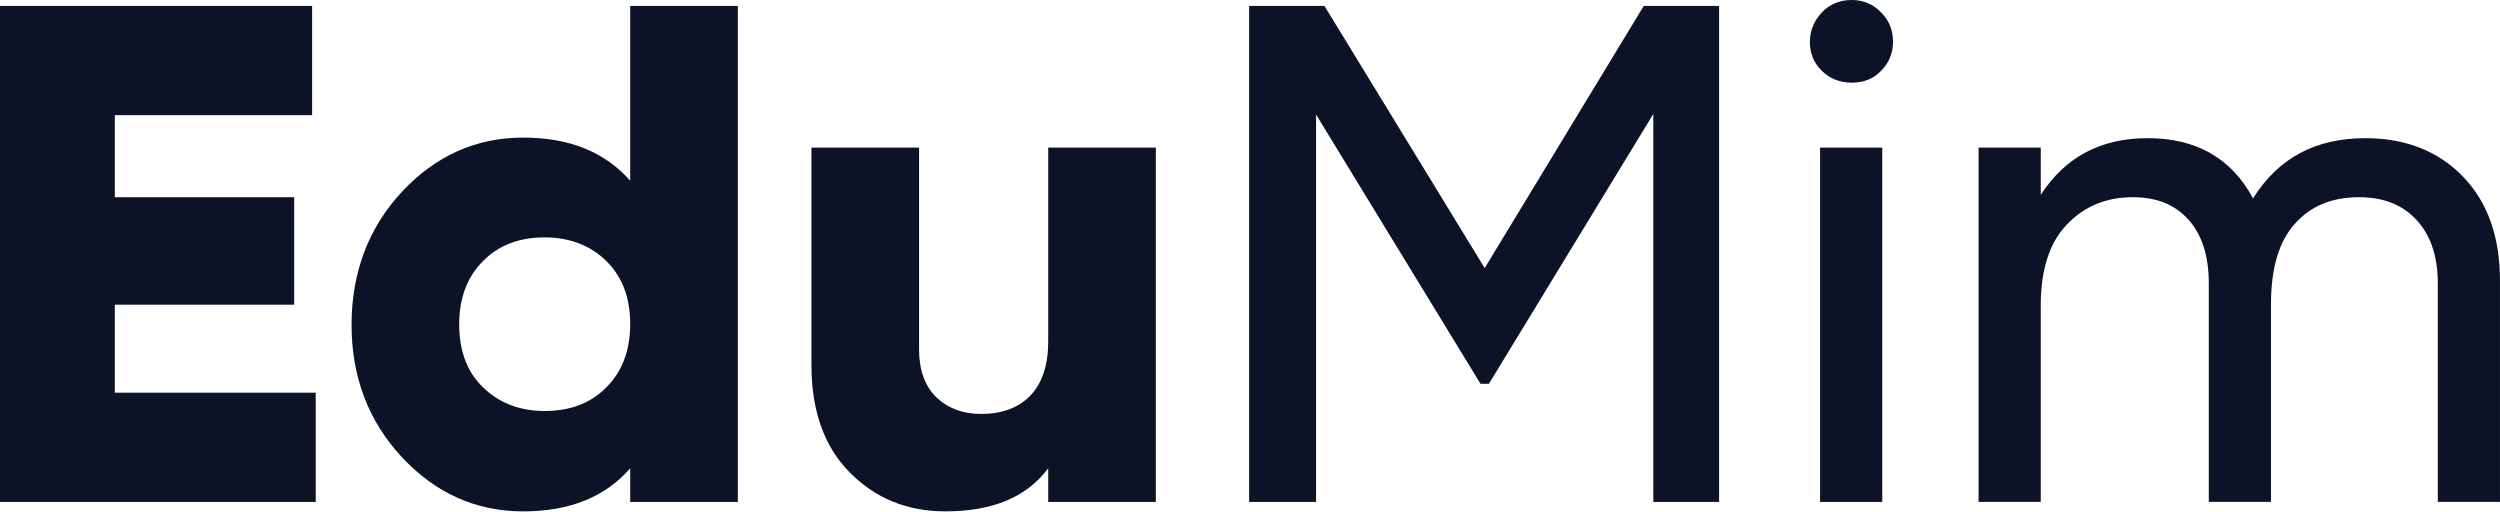
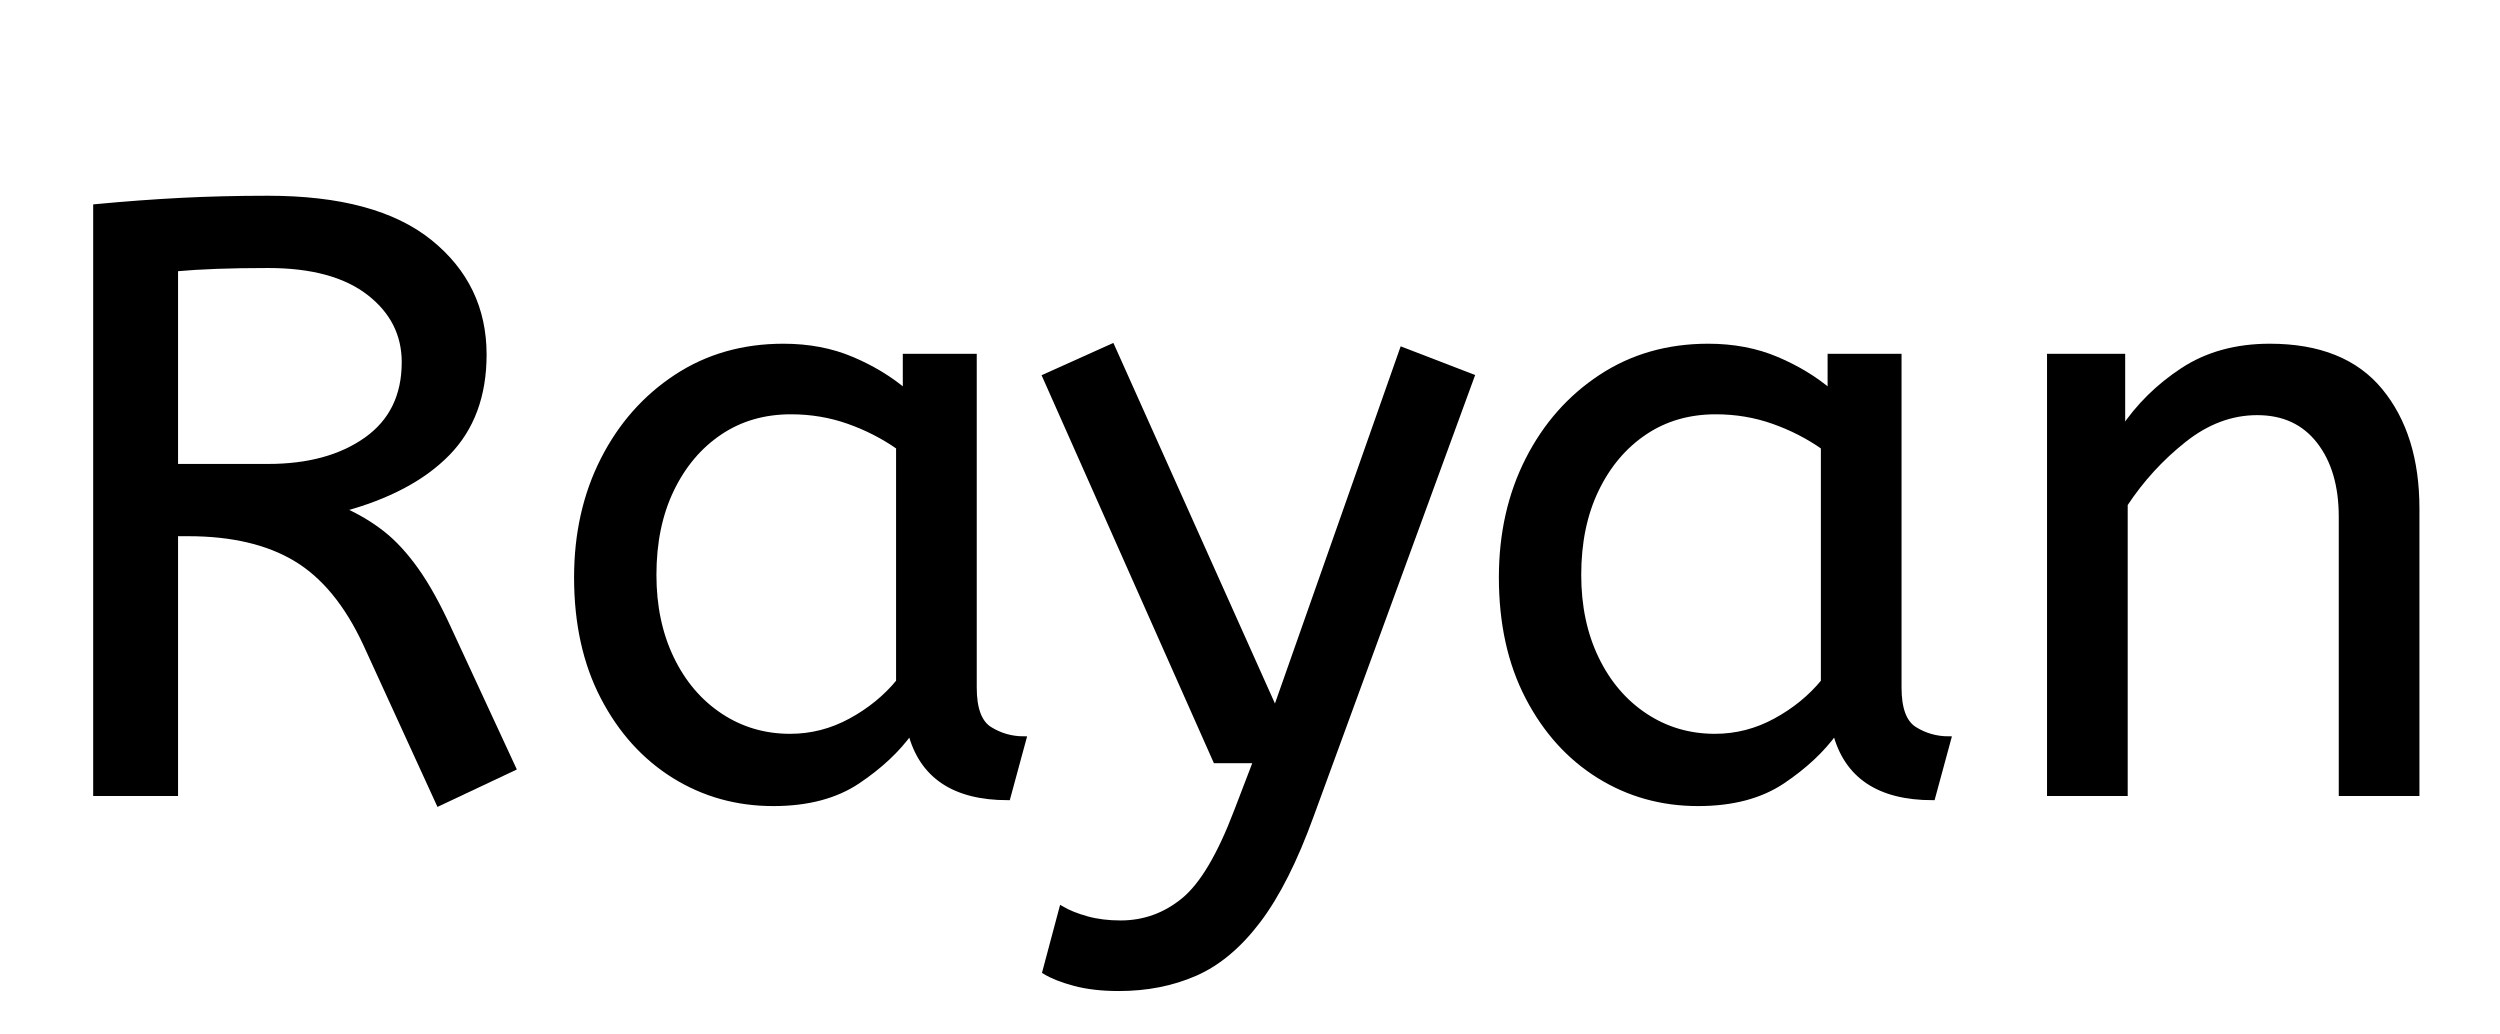
- <svg xmlns="http://www.w3.org/2000/svg" width="132" height="27" viewBox="0 0 132 27" fill="none">
-   <path d="M6.062 20.734H16.67V26.502H0V0.312H16.48V6.08H6.062V10.414H15.533V16.088H6.062V20.734Z" fill="#0C1327" />
-   <path d="M33.275 0.312H38.958V26.502H33.275V24.725C31.949 26.253 30.055 27.001 27.623 27.001C25.129 27.001 22.983 26.034 21.215 24.132C19.447 22.23 18.562 19.892 18.562 17.148C18.562 14.405 19.447 12.035 21.215 10.133C22.983 8.232 25.129 7.265 27.623 7.265C30.055 7.265 31.917 8.013 33.275 9.541V0.312ZM25.508 20.453C26.329 21.264 27.434 21.701 28.76 21.701C30.086 21.701 31.191 21.295 32.012 20.453C32.833 19.643 33.275 18.52 33.275 17.117C33.275 15.714 32.864 14.623 32.012 13.781C31.191 12.971 30.086 12.534 28.76 12.534C27.434 12.534 26.329 12.94 25.508 13.781C24.687 14.592 24.245 15.714 24.245 17.117C24.245 18.52 24.656 19.643 25.508 20.453Z" fill="#0C1327" />
-   <path d="M55.346 7.795H61.029V26.502H55.346V24.724C54.209 26.252 52.41 27 49.916 27C47.895 27 46.222 26.315 44.864 24.943C43.507 23.571 42.844 21.669 42.844 19.268V7.795H48.527V18.458C48.527 19.549 48.842 20.391 49.442 20.983C50.074 21.576 50.863 21.856 51.81 21.856C52.883 21.856 53.767 21.544 54.399 20.89C55.03 20.235 55.346 19.268 55.346 18.021V7.795Z" fill="#0C1327" />
-   <path d="M90.768 0.312V26.502H87.295V6.018L78.613 20.266H78.171L69.489 6.049V26.502H65.953V0.312H69.931L78.392 14.155L86.79 0.312H90.768Z" fill="#0C1327" />
-   <path d="M97.772 4.365C97.141 4.365 96.604 4.147 96.194 3.741C95.752 3.305 95.562 2.806 95.562 2.214C95.562 1.621 95.784 1.091 96.194 0.655C96.604 0.218 97.141 0 97.772 0C98.372 0 98.909 0.218 99.32 0.655C99.761 1.091 99.951 1.621 99.951 2.214C99.951 2.806 99.73 3.336 99.32 3.741C98.909 4.178 98.372 4.365 97.772 4.365ZM96.099 26.501V7.794H99.383V26.501H96.099Z" fill="#0C1327" />
-   <path d="M124.895 7.295C127.011 7.295 128.747 7.981 130.042 9.321C131.368 10.693 131.999 12.533 131.999 14.84V26.5H128.716V14.965C128.716 13.53 128.337 12.408 127.579 11.598C126.821 10.787 125.811 10.413 124.548 10.413C123.127 10.413 121.991 10.88 121.17 11.816C120.318 12.751 119.907 14.185 119.907 16.087V26.5H116.624V14.965C116.624 13.53 116.276 12.408 115.55 11.598C114.824 10.787 113.845 10.413 112.614 10.413C111.225 10.413 110.057 10.88 109.141 11.847C108.226 12.782 107.752 14.216 107.752 16.118V26.5H104.469V7.794H107.752V10.288C109.047 8.293 110.909 7.295 113.403 7.295C115.961 7.295 117.823 8.355 118.96 10.475C120.286 8.355 122.243 7.295 124.895 7.295Z" fill="#0C1327" />
+ <svg xmlns="http://www.w3.org/2000/svg" width="249.784" height="103.288" viewBox="-2 -2 249.784 103.288">
+   <g id="svgGroup" stroke-linecap="round" fill-rule="nonzero" fill="#000000" stroke="#000000" stroke-width="0.5">
+     <g id="line-0">
+       <path id="char-0-0" d="M49.308 74.760L41.832 78.288L34.524 62.328Q31.752 56.364 27.552 53.844Q23.352 51.324 16.800 51.324L16.800 51.324L15.540 51.324L15.540 77.280L7.560 77.280L7.560 18.648Q12.012 18.228 16.086 18.018Q20.160 17.808 24.780 17.808L24.780 17.808Q35.532 17.808 40.950 22.176Q46.368 26.544 46.368 33.432L46.368 33.432Q46.368 39.564 42.714 43.302Q39.060 47.040 32.172 48.888L32.172 48.888Q34.440 49.896 36.204 51.282Q37.968 52.668 39.606 54.978Q41.244 57.288 42.924 60.984L42.924 60.984L49.308 74.760ZM15.540 24.864L15.540 44.604L24.780 44.604Q30.828 44.604 34.608 41.916Q38.388 39.228 38.388 34.188L38.388 34.188Q38.388 29.988 34.860 27.258Q31.332 24.528 24.780 24.528L24.780 24.528Q21.924 24.528 19.656 24.612Q17.388 24.696 15.540 24.864L15.540 24.864Z" />
+       <path id="char-0-1" d="M75.264 78.288L75.264 78.288Q69.804 78.288 65.352 75.516Q60.900 72.744 58.254 67.662Q55.608 62.580 55.608 55.692L55.608 55.692Q55.608 49.140 58.254 43.932Q60.900 38.724 65.562 35.658Q70.224 32.592 76.272 32.592L76.272 32.592Q80.052 32.592 83.118 33.894Q86.184 35.196 88.452 37.128L88.452 37.128L88.452 33.600L95.340 33.600L95.340 66.696Q95.340 69.888 96.894 70.854Q98.448 71.820 100.296 71.820L100.296 71.820L98.700 77.700Q90.636 77.700 88.956 71.148L88.956 71.148Q87.024 73.836 83.706 76.062Q80.388 78.288 75.264 78.288ZM76.944 71.568L76.944 71.568Q80.136 71.568 82.992 70.014Q85.848 68.460 87.780 66.108L87.780 66.108L87.780 42.672Q85.512 41.076 82.782 40.110Q80.052 39.144 77.028 39.144L77.028 39.144Q72.996 39.144 69.930 41.202Q66.864 43.260 65.100 46.914Q63.336 50.568 63.336 55.440L63.336 55.440Q63.336 60.144 65.100 63.798Q66.864 67.452 69.972 69.510Q73.080 71.568 76.944 71.568Z" />
+       <path id="char-0-2" d="M109.788 96.768L109.788 96.768Q107.268 96.768 105.378 96.264Q103.488 95.760 102.396 95.088L102.396 95.088L104.076 88.788Q105.084 89.376 106.596 89.796Q108.108 90.216 109.956 90.216L109.956 90.216Q113.484 90.216 116.256 87.948Q119.028 85.680 121.548 79.044L121.548 79.044L123.480 74.004L119.448 74.004L102.396 35.616L109.116 32.592L125.412 68.964L138.096 32.928L145.068 35.616L129.024 79.464Q126.588 86.184 123.732 89.964Q120.876 93.744 117.432 95.256Q113.988 96.768 109.788 96.768Z" />
+       <path id="char-0-3" d="M167.664 78.288L167.664 78.288Q162.204 78.288 157.752 75.516Q153.300 72.744 150.654 67.662Q148.008 62.580 148.008 55.692L148.008 55.692Q148.008 49.140 150.654 43.932Q153.300 38.724 157.962 35.658Q162.624 32.592 168.672 32.592L168.672 32.592Q172.452 32.592 175.518 33.894Q178.584 35.196 180.852 37.128L180.852 37.128L180.852 33.600L187.740 33.600L187.740 66.696Q187.740 69.888 189.294 70.854Q190.848 71.820 192.696 71.820L192.696 71.820L191.100 77.700Q183.036 77.700 181.356 71.148L181.356 71.148Q179.424 73.836 176.106 76.062Q172.788 78.288 167.664 78.288ZM169.344 71.568L169.344 71.568Q172.536 71.568 175.392 70.014Q178.248 68.460 180.180 66.108L180.180 66.108L180.180 42.672Q177.912 41.076 175.182 40.110Q172.452 39.144 169.428 39.144L169.428 39.144Q165.396 39.144 162.330 41.202Q159.264 43.260 157.500 46.914Q155.736 50.568 155.736 55.440L155.736 55.440Q155.736 60.144 157.500 63.798Q159.264 67.452 162.372 69.510Q165.480 71.568 169.344 71.568Z" />
+       <path id="char-0-4" d="M210.336 77.280L202.776 77.280L202.776 33.600L210.084 33.600L210.084 40.908Q212.436 37.380 216.090 34.986Q219.744 32.592 224.784 32.592L224.784 32.592Q232.176 32.592 235.830 37.044Q239.484 41.496 239.484 48.804L239.484 48.804L239.484 77.280L231.924 77.280L231.924 49.644Q231.924 44.940 229.698 42.084Q227.472 39.228 223.524 39.228L223.524 39.228Q219.660 39.228 216.216 41.958Q212.772 44.688 210.336 48.384L210.336 48.384L210.336 77.280Z" />
+     </g>
+   </g>
</svg>
